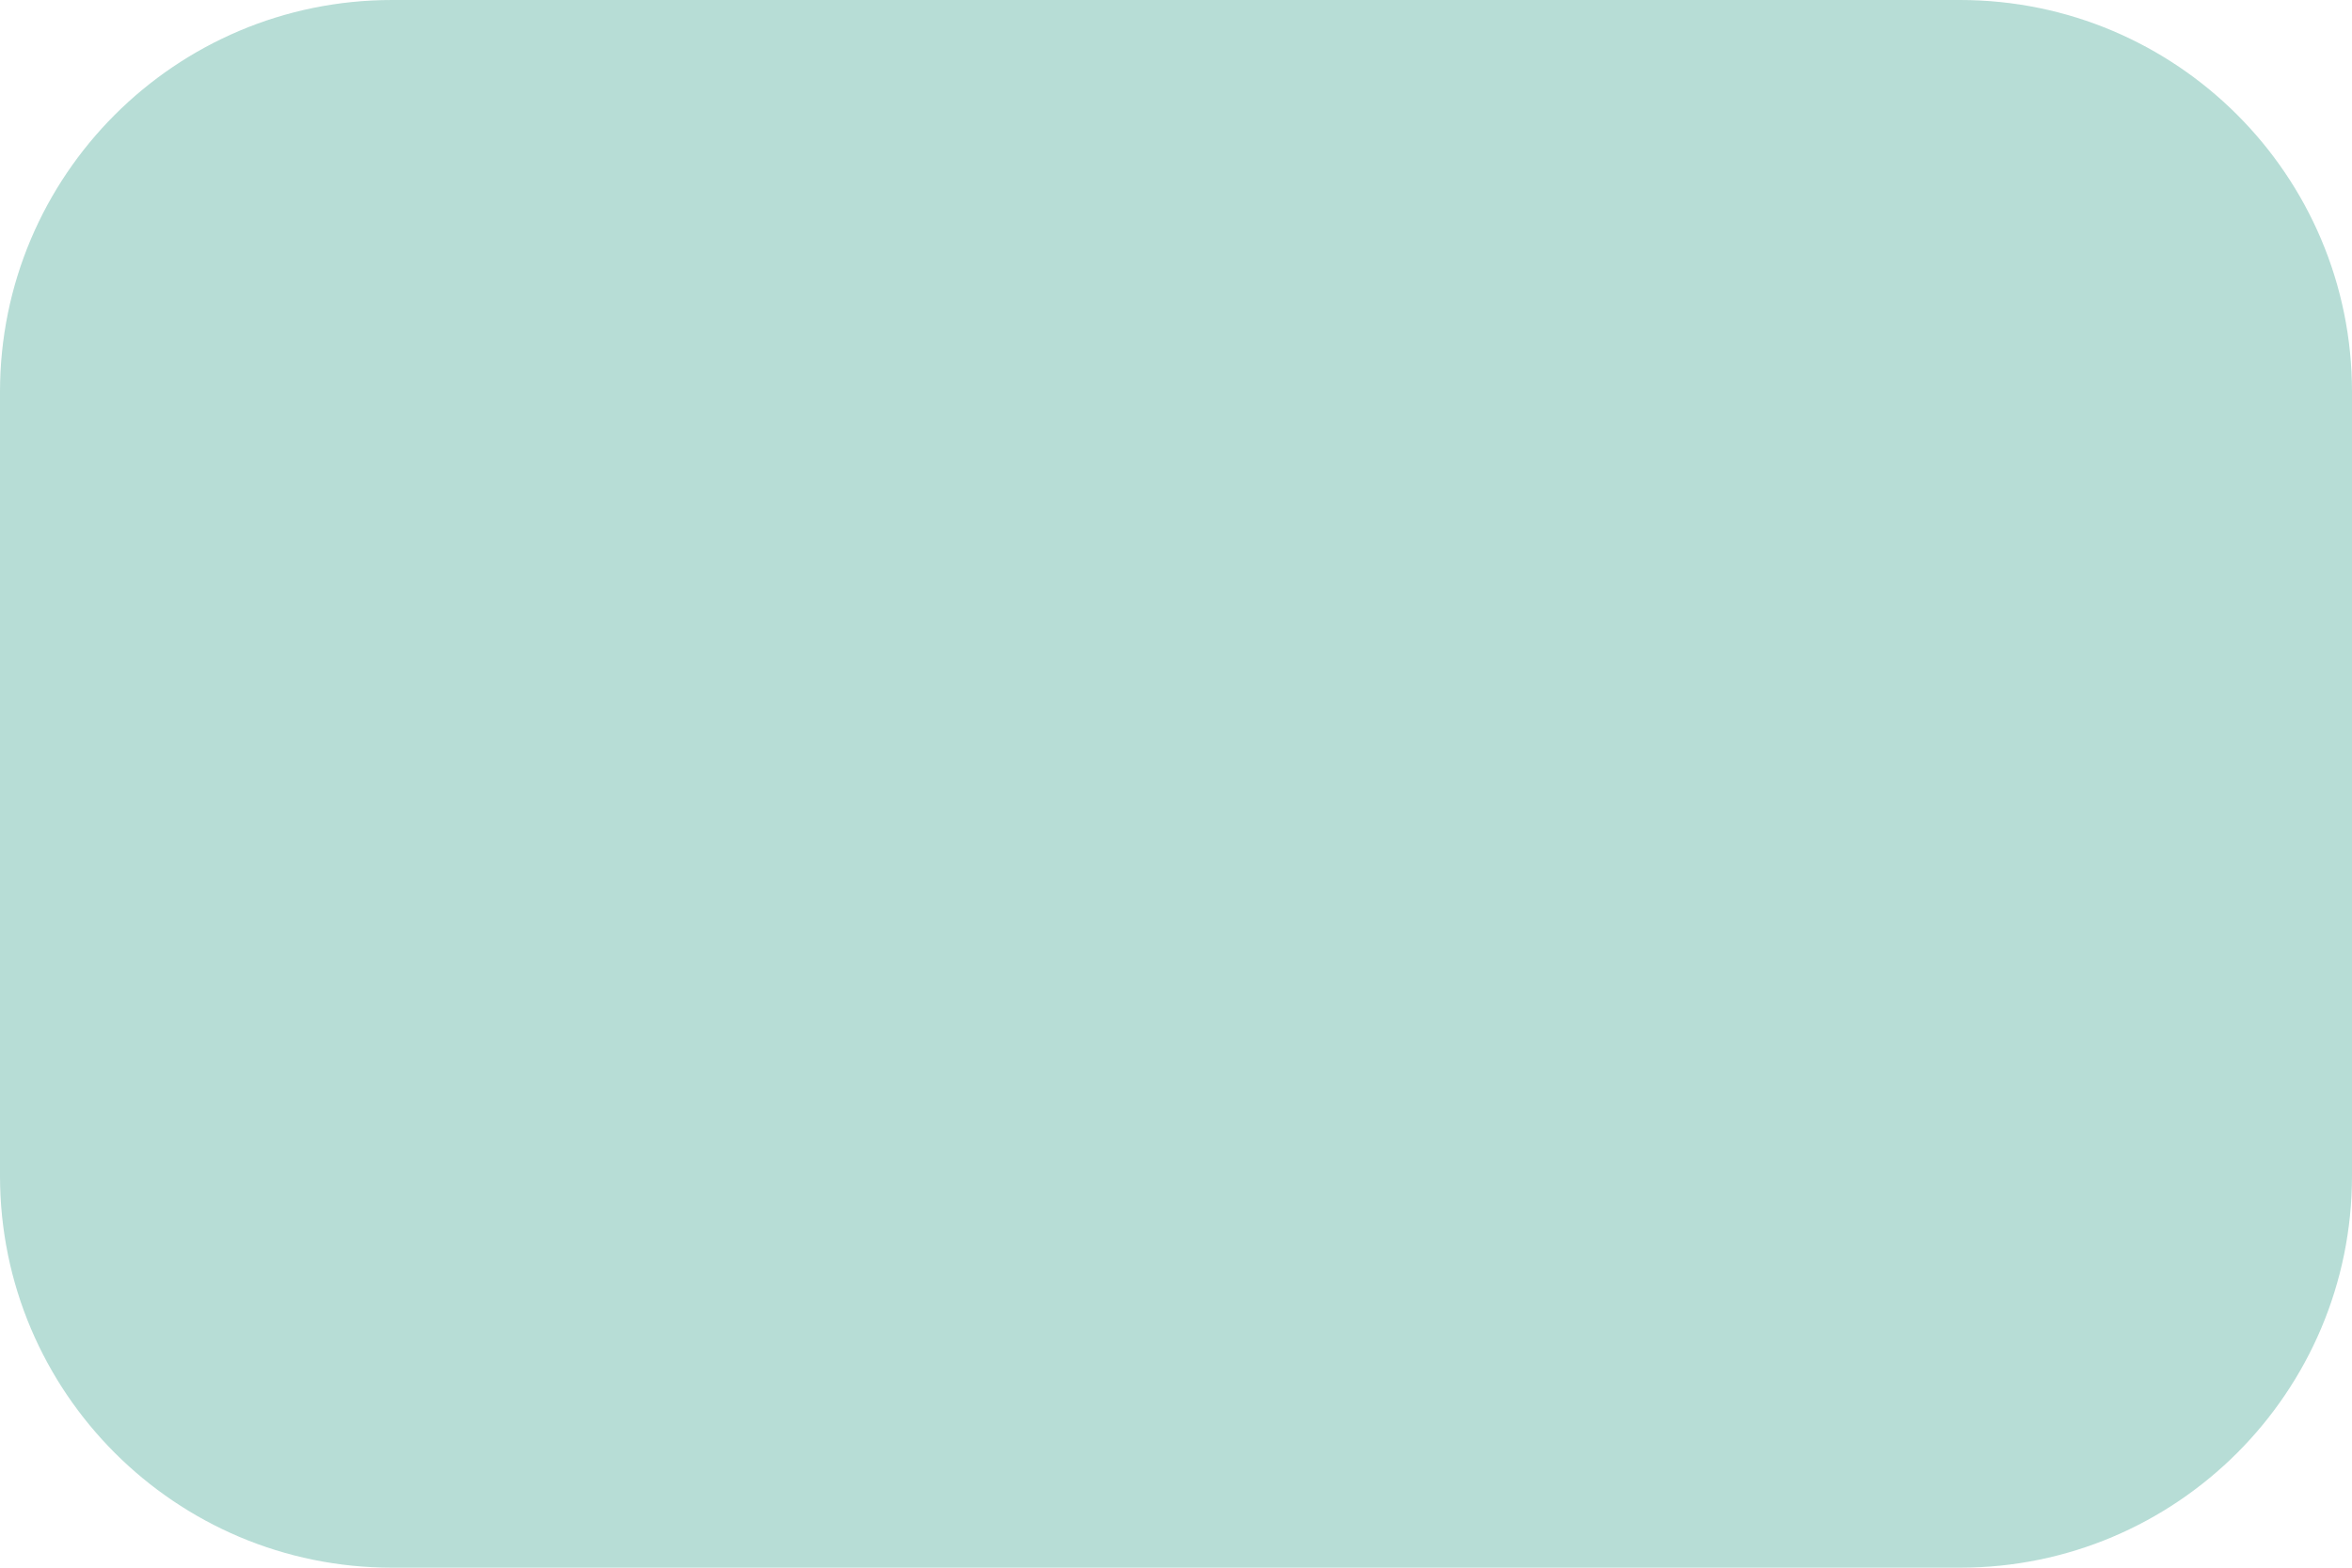
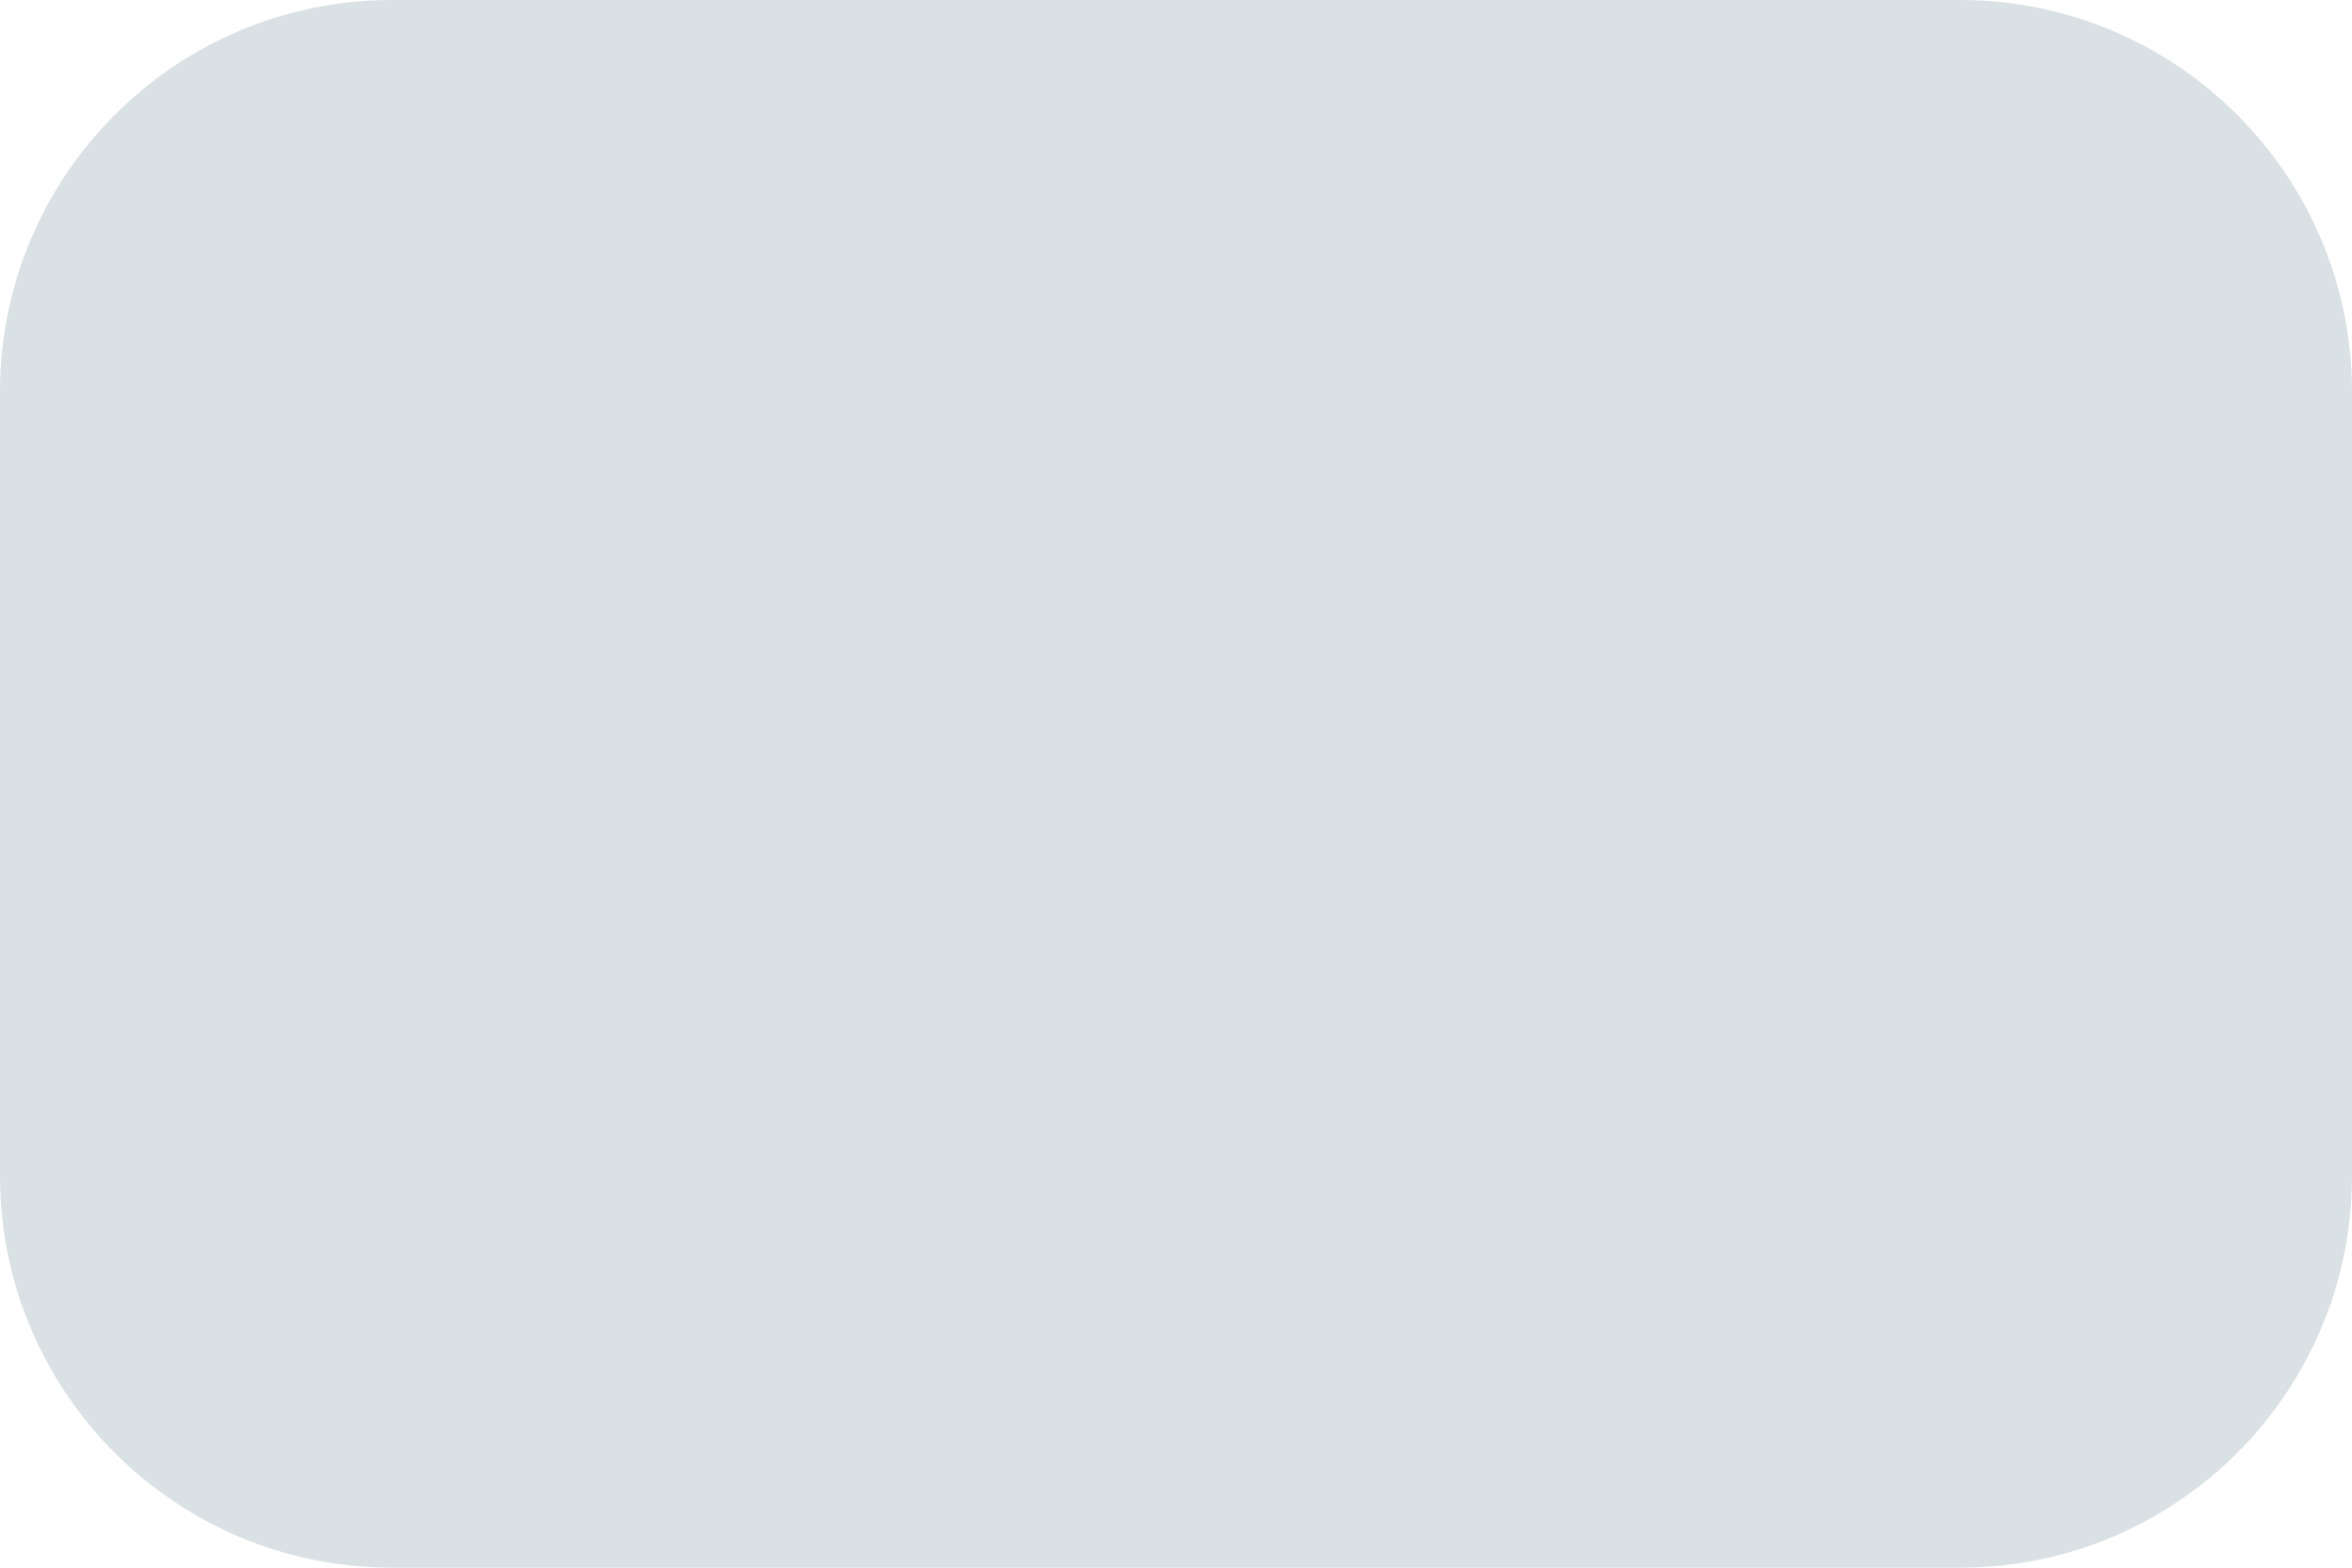
<svg xmlns="http://www.w3.org/2000/svg" xmlns:xlink="http://www.w3.org/1999/xlink" width="30mm" height="20mm" viewBox="0 0 30 20" version="1.1" id="svg8">
  <defs id="defs2">
    <linearGradient id="linearGradient4551">
      <stop style="stop-color:#ffffff;stop-opacity:1;" offset="0" id="stop4547" />
      <stop style="stop-color:#ffffff;stop-opacity:0;" offset="1" id="stop4549" />
    </linearGradient>
    <linearGradient id="linearGradient4663">
      <stop style="stop-color:#ffffff;stop-opacity:1;" offset="0" id="stop4659" />
      <stop style="stop-color:#ffffff;stop-opacity:0;" offset="1" id="stop4661" />
    </linearGradient>
    <linearGradient xlink:href="#linearGradient4663" id="linearGradient4756" gradientUnits="userSpaceOnUse" x1="66.335" y1="210.065" x2="65.579" y2="297.756" />
    <linearGradient xlink:href="#linearGradient4663" id="linearGradient4758" gradientUnits="userSpaceOnUse" x1="66.335" y1="210.065" x2="65.579" y2="297.756" />
    <linearGradient xlink:href="#linearGradient4551" id="linearGradient4553" x1="226.274" y1="861.9" x2="226.274" y2="1124.54" gradientUnits="userSpaceOnUse" gradientTransform="matrix(0.396875,0,0,0.2645833,0,3.9461286e-6)" />
  </defs>
  <g id="layer1" transform="translate(0,-277)">
    <g id="g4497-6" style="fill:url(#linearGradient4758);fill-opacity:1" transform="matrix(0.8960782,0,0,1,-25.04133,-0.56696)">
      <g id="g4493-6" style="fill:url(#linearGradient4756);fill-opacity:1" />
    </g>
    <path style="opacity:1;fill:url(#linearGradient4553);fill-opacity:1;fill-rule:evenodd;stroke:none;stroke-width:7.348;stroke-linejoin:round;stroke-miterlimit:4;stroke-dasharray:none;stroke-opacity:1;paint-order:fill markers stroke" d="M 7.5,277 C 3.345,277 0,279.23 0,282 v 5.663 c 0,5.173 6.247,9.337 14.006,9.337 h 8.494 c 4.155,0 7.5,-2.23 7.5,-5 v -10 c 0,-2.77 -3.345,-5 -7.5,-5 z" id="rect4505" />
-     <rect style="opacity:1;fill:#a3d3cb;fill-opacity:0.784;fill-rule:evenodd;stroke:none;stroke-width:7.348;stroke-linejoin:round;stroke-miterlimit:4;stroke-dasharray:none;stroke-opacity:1;paint-order:fill markers stroke" id="rect4508" width="30" height="20" x="-1.7763568e-015" y="277" ry="5" />
+     <rect style="opacity:1;fill:#cfd8dc;fill-opacity:0.784;fill-rule:evenodd;stroke:none;stroke-width:7.348;stroke-linejoin:round;stroke-miterlimit:4;stroke-dasharray:none;stroke-opacity:1;paint-order:fill markers stroke" id="rect4508" width="30" height="20" x="-1.7763568e-015" y="277" ry="5" />
  </g>
</svg>
